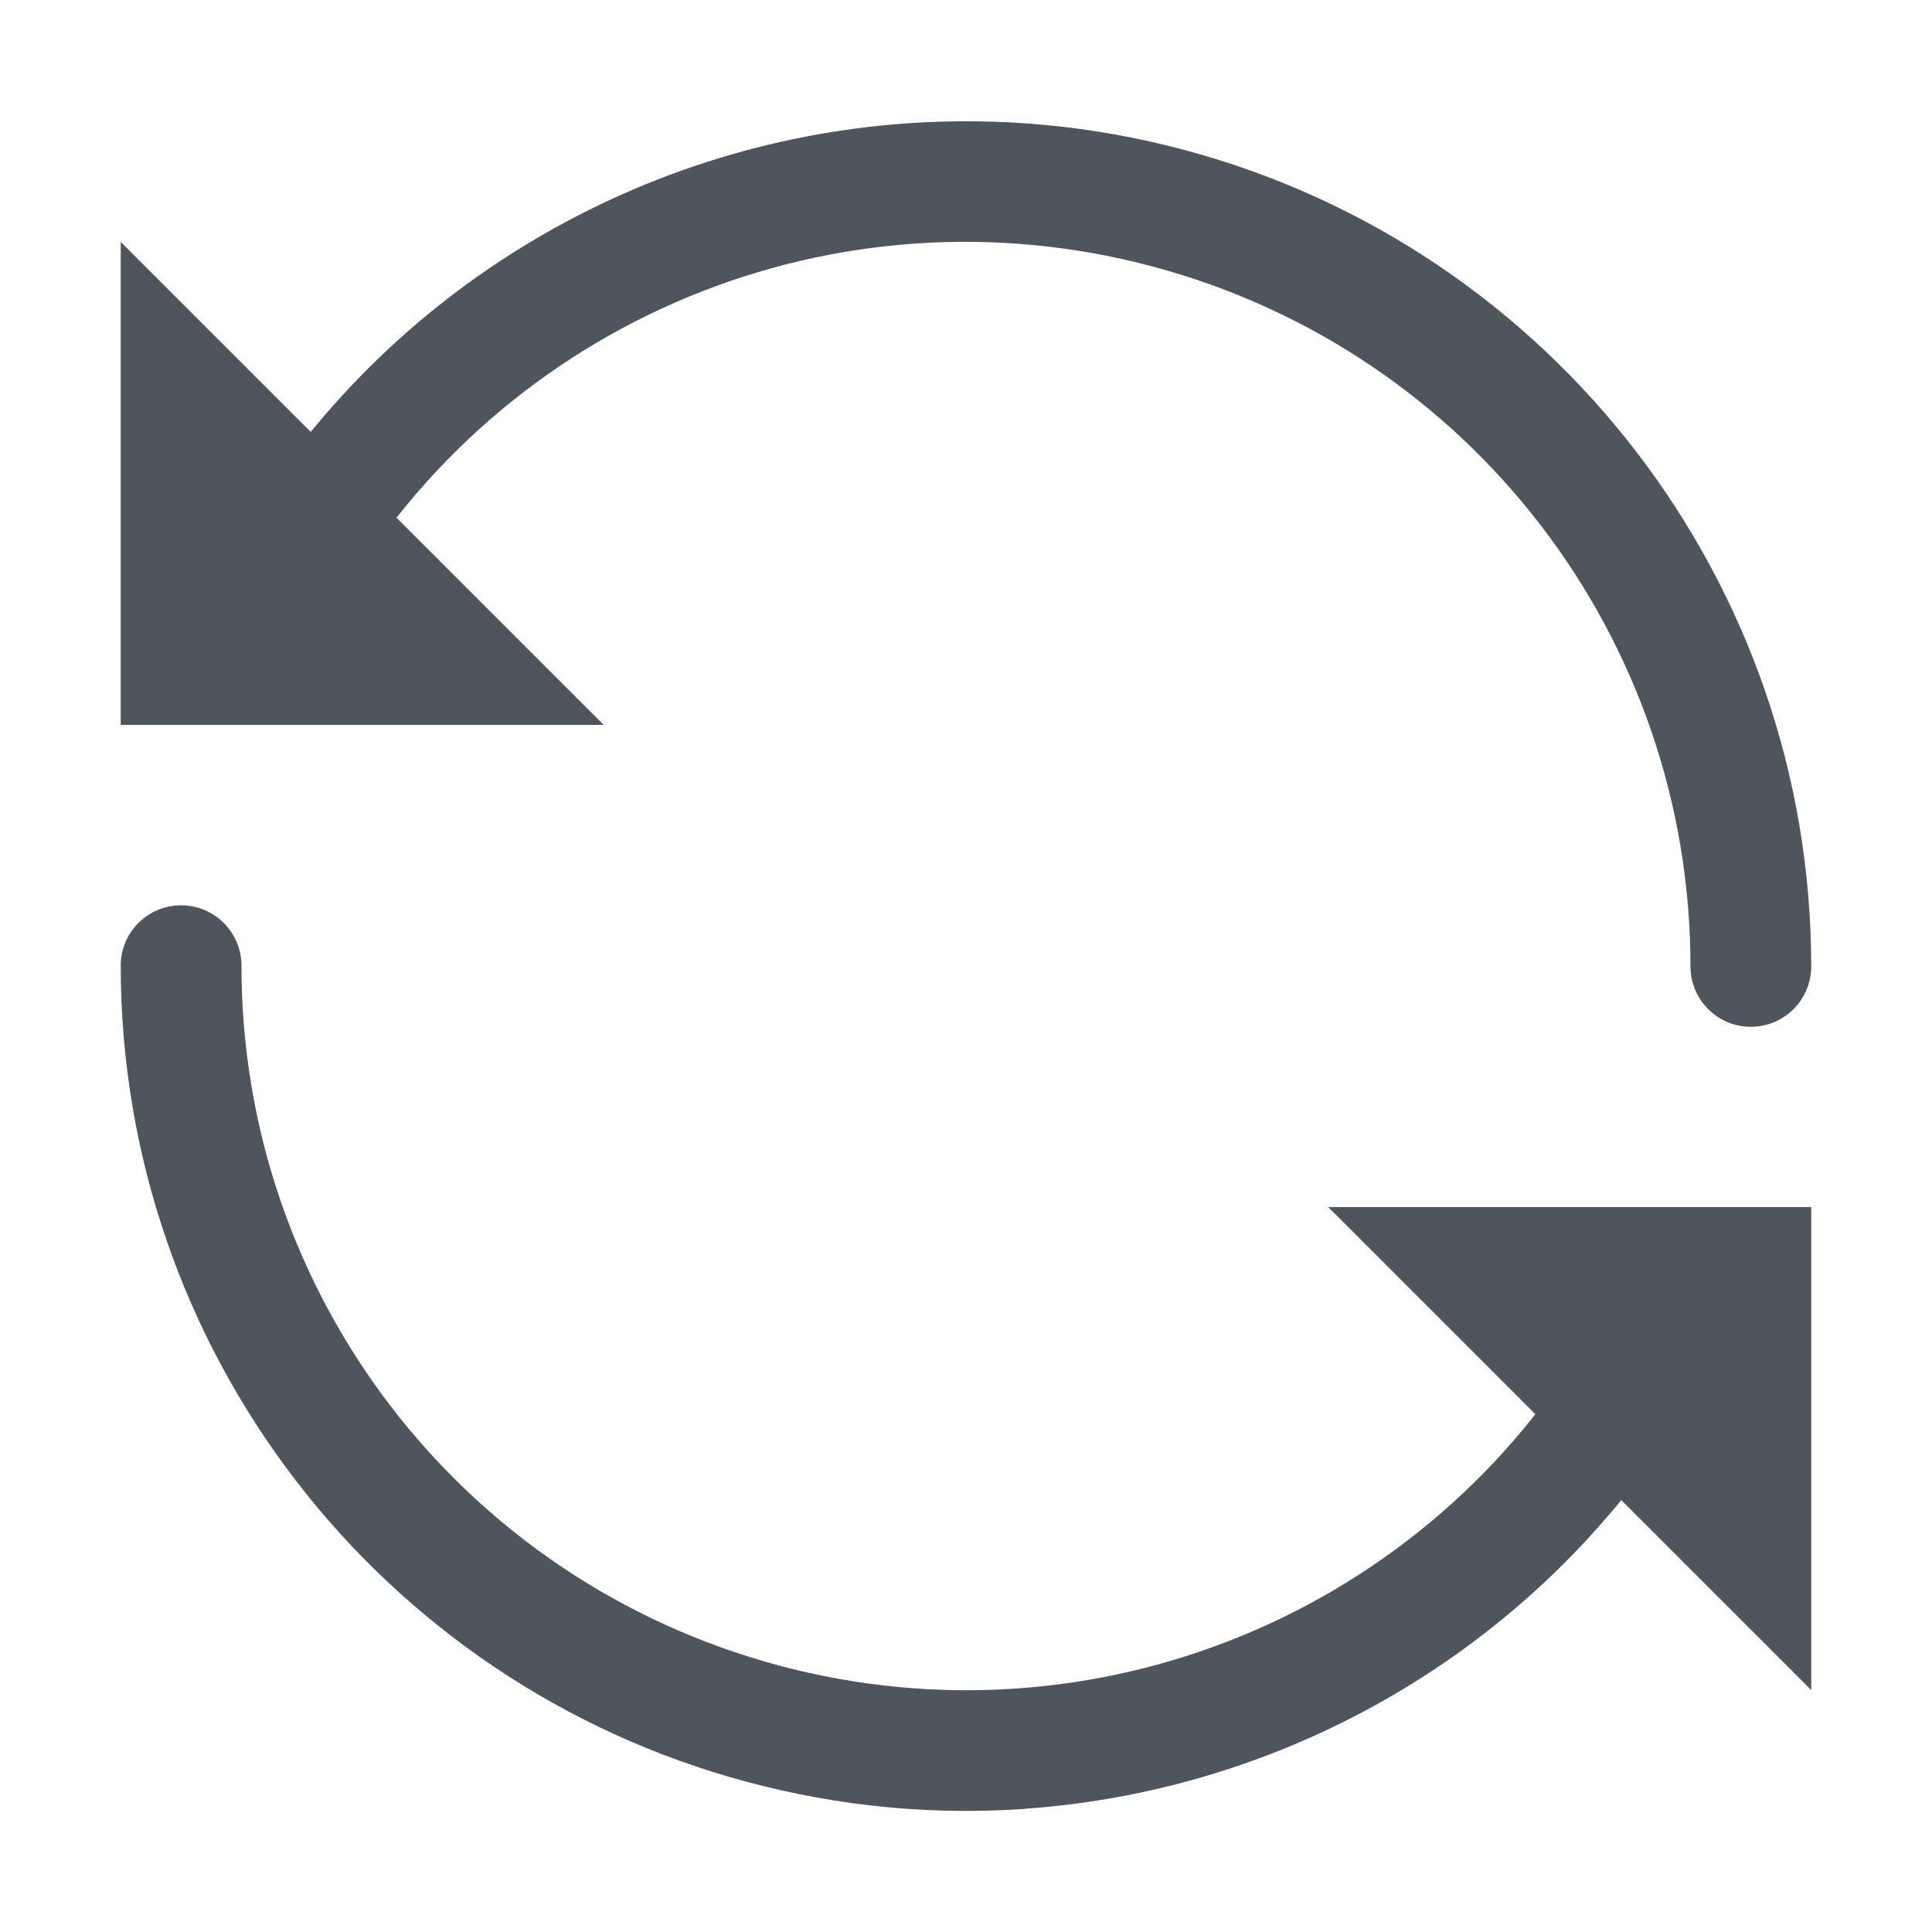
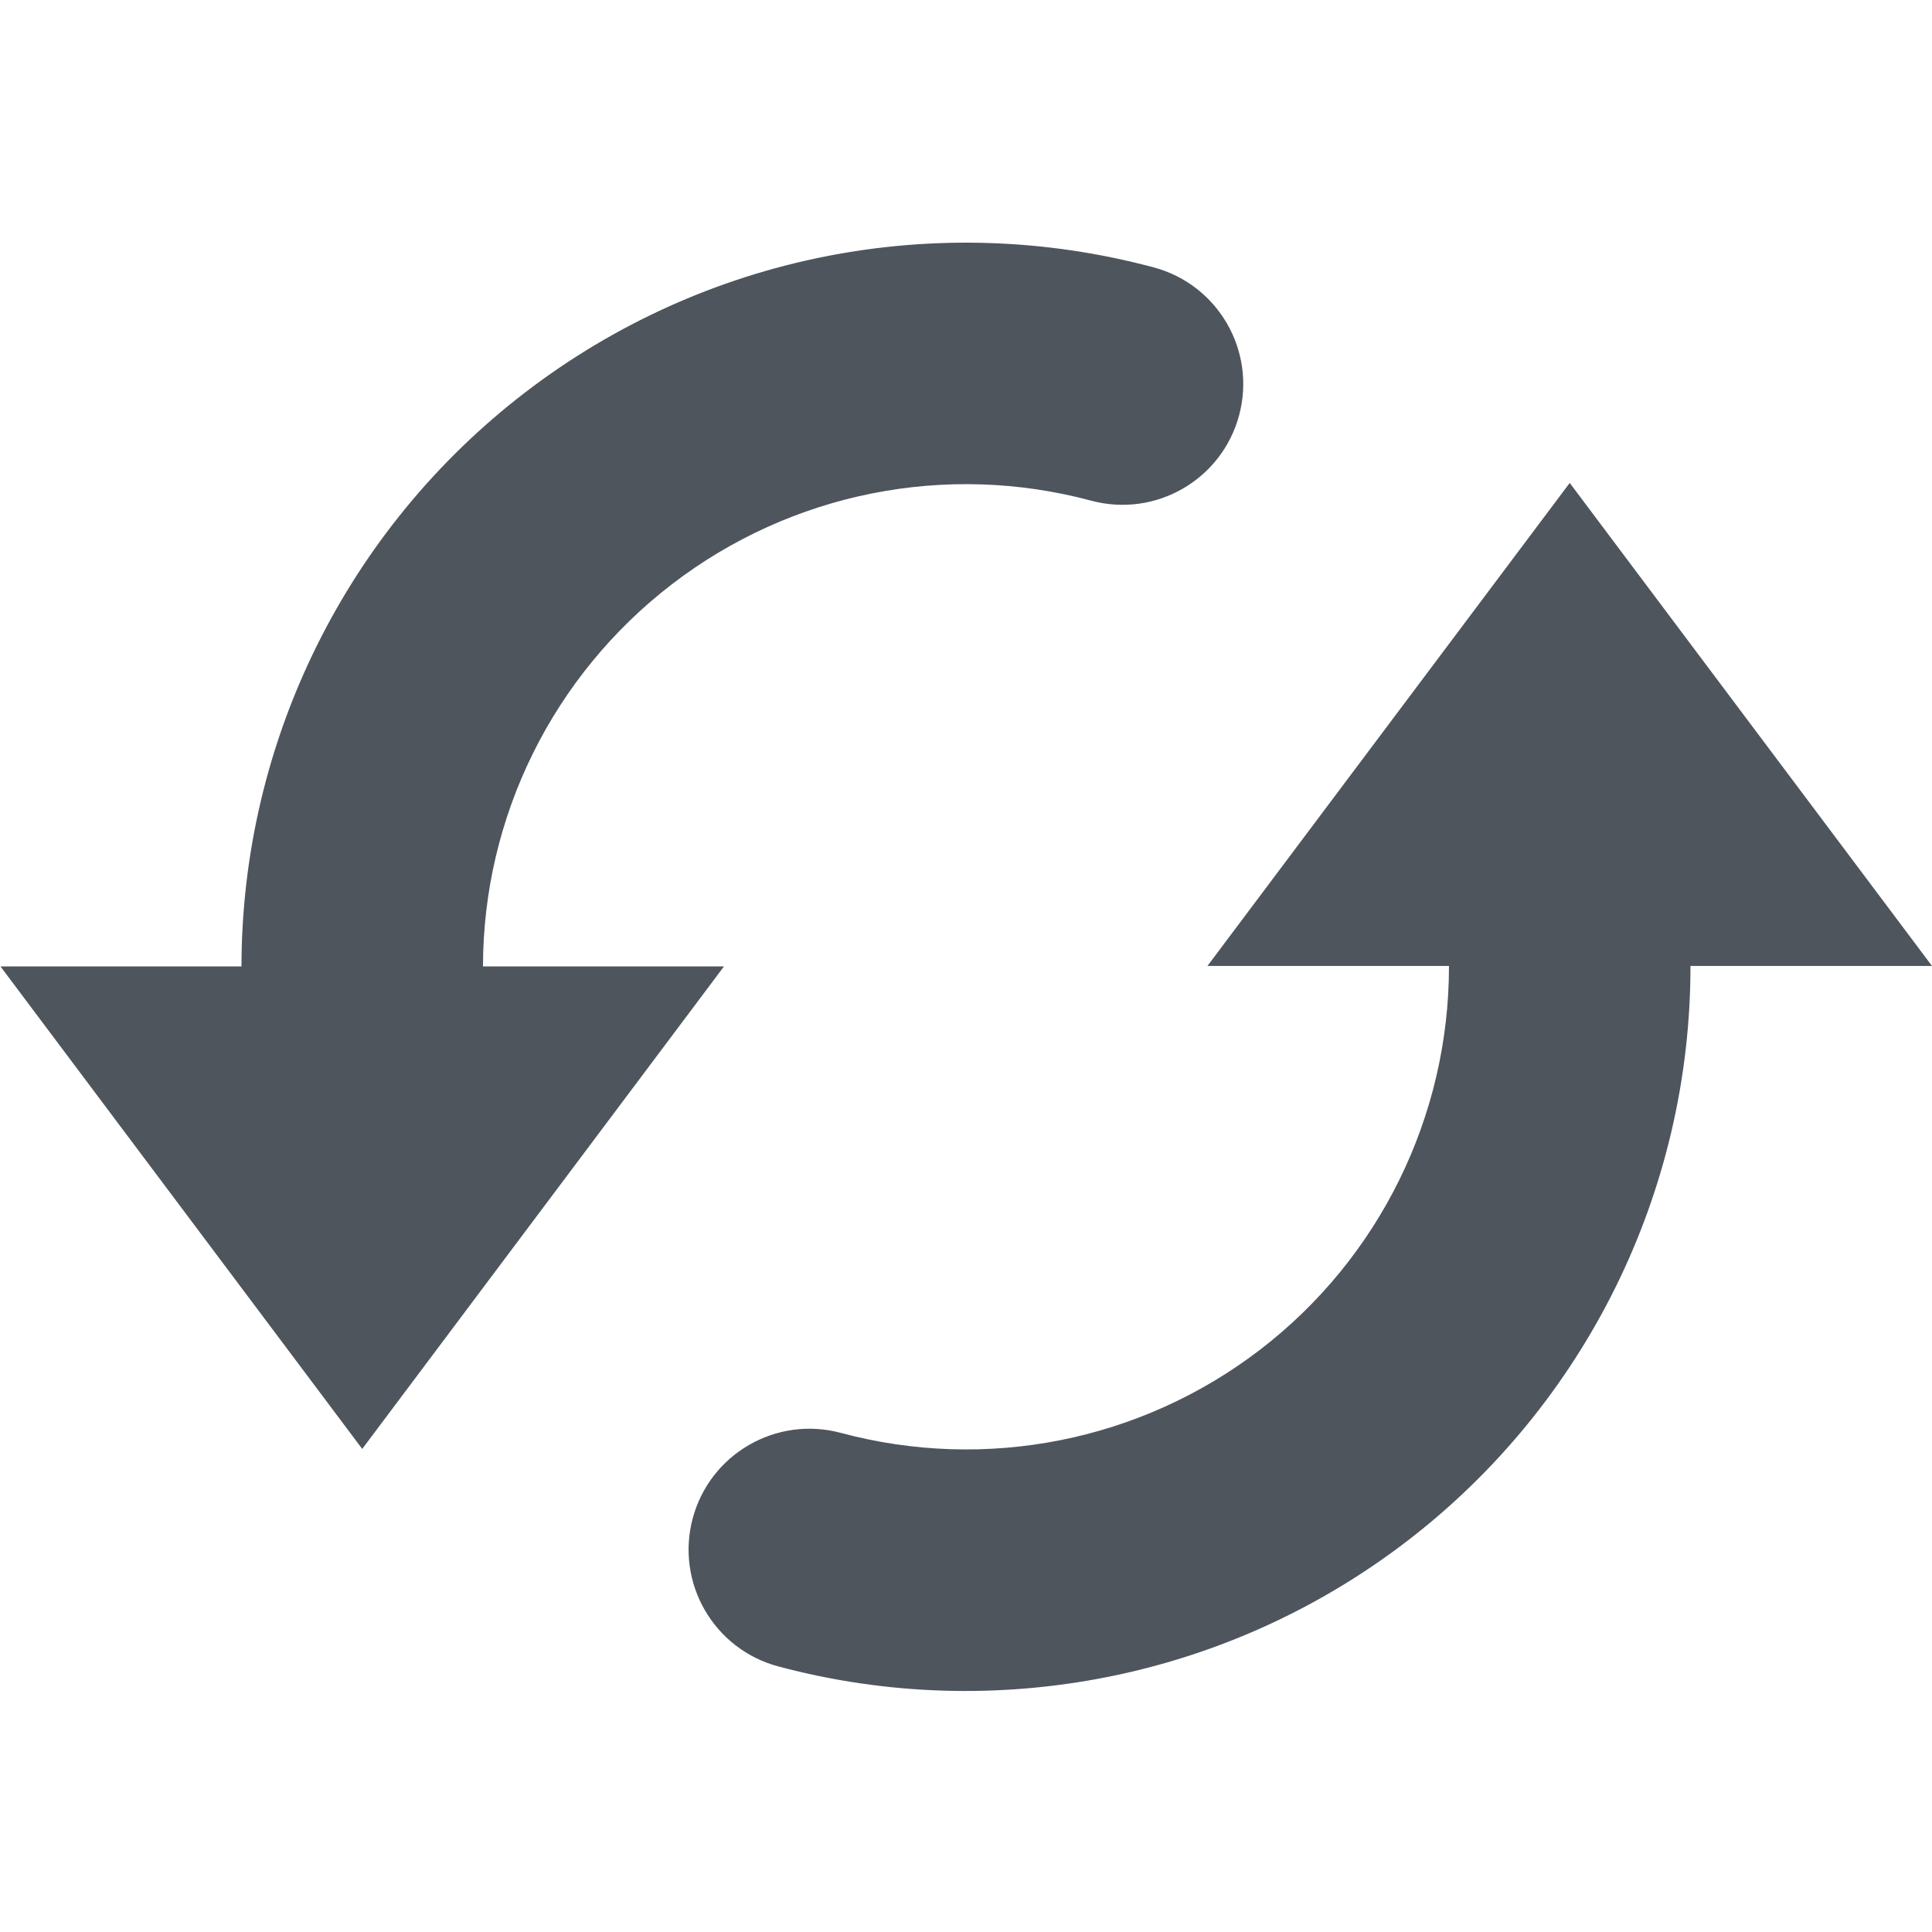
<svg xmlns="http://www.w3.org/2000/svg" xmlns:ns1="http://www.openswatchbook.org/uri/2009/osb" height="16" id="svg7384" style="enable-background:new" version="1.1" width="16">
  <defs id="defs7386">
    <linearGradient id="linearGradient6882" ns1:paint="solid">
      <stop id="stop6884" offset="0" style="stop-color:#555555;stop-opacity:1;" />
    </linearGradient>
    <linearGradient id="linearGradient5606" ns1:paint="solid">
      <stop id="stop5608" offset="0" style="stop-color:#000000;stop-opacity:1;" />
    </linearGradient>
    <filter id="filter7554" style="color-interpolation-filters:sRGB">
      <feBlend id="feBlend7556" in2="BackgroundImage" mode="darken" />
    </filter>
  </defs>
-   <g id="layer9" style="display:inline" transform="translate(-477.0002,-144.9966)" />
-   <g id="layer10" style="display:inline;filter:url(#filter7554)" transform="translate(-477.0002,-144.9966)" />
-   <g id="layer1" style="display:inline" transform="translate(-236,-761.9966)" />
-   <g id="layer14" style="display:inline" transform="translate(-477.0002,-144.9966)" />
-   <g id="layer15" style="display:inline" transform="translate(-477.0002,-144.9966)" />
-   <g id="g71291" style="display:inline" transform="translate(-477.0002,-144.9966)" />
-   <g id="layer2" style="display:inline" transform="translate(-236,-611.9966)" />
-   <g id="layer12" style="display:inline" transform="translate(-477.0002,-144.9966)">
-     <path d="m 484.512,146.018 c 0.758,-0.053 1.534,0.016 2.299,0.221 C 489.87,147.058 492,149.834 492,153 a 0.5,0.5 0 1 1 -1,0 c 0,-2.718 -1.823,-5.091 -4.449,-5.795 -2.627,-0.704 -5.392,0.441 -6.752,2.795 a 0.5,0.5 0 1 1 -0.865,-0.5 c 1.188,-2.056 3.304,-3.323 5.578,-3.482 z" id="path7950-2" style="color:#000000;font-style:normal;font-variant:normal;font-weight:normal;font-stretch:normal;font-size:medium;line-height:normal;font-family:sans-serif;font-variant-ligatures:normal;font-variant-position:normal;font-variant-caps:normal;font-variant-numeric:normal;font-variant-alternates:normal;font-feature-settings:normal;text-indent:0;text-align:start;text-decoration:none;text-decoration-line:none;text-decoration-style:solid;text-decoration-color:#000000;letter-spacing:normal;word-spacing:normal;text-transform:none;writing-mode:lr-tb;direction:ltr;text-orientation:mixed;dominant-baseline:auto;baseline-shift:baseline;text-anchor:start;white-space:normal;shape-padding:0;clip-rule:nonzero;display:inline;overflow:visible;visibility:visible;opacity:1;isolation:auto;mix-blend-mode:normal;color-interpolation:sRGB;color-interpolation-filters:linearRGB;solid-color:#000000;solid-opacity:1;vector-effect:none;fill:#4f555d;fill-opacity:1;fill-rule:nonzero;stroke:none;stroke-width:1;stroke-linecap:round;stroke-linejoin:miter;stroke-miterlimit:4;stroke-dasharray:none;stroke-dashoffset:0;stroke-opacity:1;color-rendering:auto;image-rendering:auto;shape-rendering:auto;text-rendering:auto;enable-background:accumulate" />
-     <path d="m 482,151 -4,-4 v 4 z" id="path7952-0" style="fill:#4f555d;fill-opacity:1;fill-rule:evenodd;stroke:none;stroke-width:1px;stroke-linecap:butt;stroke-linejoin:miter;stroke-opacity:1" />
-     <path d="m 485.488,159.977 c -0.758,0.053 -1.534,-0.018 -2.299,-0.223 C 480.13,158.935 478,156.16 478,152.994 a 0.5,0.5 0 1 1 1,0 c 0,2.718 1.823,5.091 4.449,5.795 2.627,0.704 5.392,-0.443 6.752,-2.797 a 0.5,0.5 0 1 1 0.865,0.502 c -1.188,2.056 -3.304,3.323 -5.578,3.482 z" id="path8214" style="color:#000000;font-style:normal;font-variant:normal;font-weight:normal;font-stretch:normal;font-size:medium;line-height:normal;font-family:sans-serif;font-variant-ligatures:normal;font-variant-position:normal;font-variant-caps:normal;font-variant-numeric:normal;font-variant-alternates:normal;font-feature-settings:normal;text-indent:0;text-align:start;text-decoration:none;text-decoration-line:none;text-decoration-style:solid;text-decoration-color:#000000;letter-spacing:normal;word-spacing:normal;text-transform:none;writing-mode:lr-tb;direction:ltr;text-orientation:mixed;dominant-baseline:auto;baseline-shift:baseline;text-anchor:start;white-space:normal;shape-padding:0;clip-rule:nonzero;display:inline;overflow:visible;visibility:visible;opacity:1;isolation:auto;mix-blend-mode:normal;color-interpolation:sRGB;color-interpolation-filters:linearRGB;solid-color:#000000;solid-opacity:1;vector-effect:none;fill:#4f555d;fill-opacity:1;fill-rule:nonzero;stroke:none;stroke-width:1;stroke-linecap:round;stroke-linejoin:miter;stroke-miterlimit:4;stroke-dasharray:none;stroke-dashoffset:0;stroke-opacity:1;color-rendering:auto;image-rendering:auto;shape-rendering:auto;text-rendering:auto;enable-background:accumulate" />
-     <path d="m 488,154.993 4,4 v -4 z" id="path8216" style="fill:#4f555d;fill-opacity:1;fill-rule:evenodd;stroke:none;stroke-width:1px;stroke-linecap:butt;stroke-linejoin:miter;stroke-opacity:1" />
+   <g id="layer9" style="display:inline" transform="translate(-497.0002,-144.9966)" />
+   <g id="layer1" style="display:inline" transform="translate(-256,-761.9966)" />
+   <g id="layer14" style="display:inline" transform="translate(-497.0002,-144.9966)" />
+   <g id="g71291" style="display:inline" transform="translate(-497.0002,-144.9966)" />
+   <g id="layer15" style="display:inline" transform="translate(-497.0002,-144.9966)" />
+   <g id="layer10" style="display:inline;filter:url(#filter7554)" transform="translate(-497.0002,-144.9966)" />
+   <g id="layer2" style="display:inline" transform="translate(-256,-611.9966)" />
+   <g id="layer3" transform="translate(-256,-871.9966)" />
+   <g id="layer12" style="display:inline" transform="translate(-497.0002,-144.9966)">
+     <path d="m 503.832,147.121 c -0.892,0.177 -1.743,0.558 -2.482,1.125 C 499.87,149.381 499,151.141 499,153.006 a 1,1 0 1 0 2,0 c 0,-1.244 0.579,-2.414 1.566,-3.172 0.988,-0.758 2.268,-1.014 3.471,-0.691 a 1,1 0 1 0 0.518,-1.932 c -0.901,-0.241 -1.831,-0.267 -2.723,-0.09 z" id="path7060" style="color:#000000;font-style:normal;font-variant:normal;font-weight:normal;font-stretch:normal;font-size:medium;line-height:normal;font-family:sans-serif;font-variant-ligatures:normal;font-variant-position:normal;font-variant-caps:normal;font-variant-numeric:normal;font-variant-alternates:normal;font-feature-settings:normal;text-indent:0;text-align:start;text-decoration:none;text-decoration-line:none;text-decoration-style:solid;text-decoration-color:#000000;letter-spacing:normal;word-spacing:normal;text-transform:none;writing-mode:lr-tb;direction:ltr;text-orientation:mixed;dominant-baseline:auto;baseline-shift:baseline;text-anchor:start;white-space:normal;shape-padding:0;clip-rule:nonzero;display:inline;overflow:visible;visibility:visible;opacity:1;isolation:auto;mix-blend-mode:normal;color-interpolation:sRGB;color-interpolation-filters:linearRGB;solid-color:#000000;solid-opacity:1;vector-effect:none;fill:#4f555d;fill-opacity:1;fill-rule:nonzero;stroke:none;stroke-width:2;stroke-linecap:round;stroke-linejoin:miter;stroke-miterlimit:4;stroke-dasharray:none;stroke-dashoffset:0;stroke-opacity:1;color-rendering:auto;image-rendering:auto;shape-rendering:auto;text-rendering:auto;enable-background:accumulate" />
+     <path d="m 506.17,158.885 c 0.892,-0.177 1.743,-0.558 2.482,-1.125 C 510.132,156.625 511,154.865 511,153 a 1,1 0 1 0 -2,0 c 0,1.244 -0.577,2.416 -1.564,3.174 -0.988,0.758 -2.27,1.012 -3.473,0.689 a 1.001,1.001 0 1 0 -0.518,1.934 c 0.901,0.241 1.833,0.265 2.725,0.088 z" id="path7064" style="color:#000000;font-style:normal;font-variant:normal;font-weight:normal;font-stretch:normal;font-size:medium;line-height:normal;font-family:sans-serif;font-variant-ligatures:normal;font-variant-position:normal;font-variant-caps:normal;font-variant-numeric:normal;font-variant-alternates:normal;font-feature-settings:normal;text-indent:0;text-align:start;text-decoration:none;text-decoration-line:none;text-decoration-style:solid;text-decoration-color:#000000;letter-spacing:normal;word-spacing:normal;text-transform:none;writing-mode:lr-tb;direction:ltr;text-orientation:mixed;dominant-baseline:auto;baseline-shift:baseline;text-anchor:start;white-space:normal;shape-padding:0;clip-rule:nonzero;display:inline;overflow:visible;visibility:visible;opacity:1;isolation:auto;mix-blend-mode:normal;color-interpolation:sRGB;color-interpolation-filters:linearRGB;solid-color:#000000;solid-opacity:1;vector-effect:none;fill:#4f555d;fill-opacity:1;fill-rule:nonzero;stroke:none;stroke-width:2;stroke-linecap:round;stroke-linejoin:miter;stroke-miterlimit:4;stroke-dasharray:none;stroke-dashoffset:0;stroke-opacity:1;color-rendering:auto;image-rendering:auto;shape-rendering:auto;text-rendering:auto;enable-background:accumulate" />
+     <path d="m 510,148.996 -3,4 h 2 2 2 z M 497.004,153 500,156.996 502.996,153 Z" id="path6366" style="display:inline;fill:#4f555d;fill-opacity:1;stroke:none;enable-background:new" />
  </g>
-   <g id="layer3" transform="translate(-236,-871.9966)" />
</svg>
